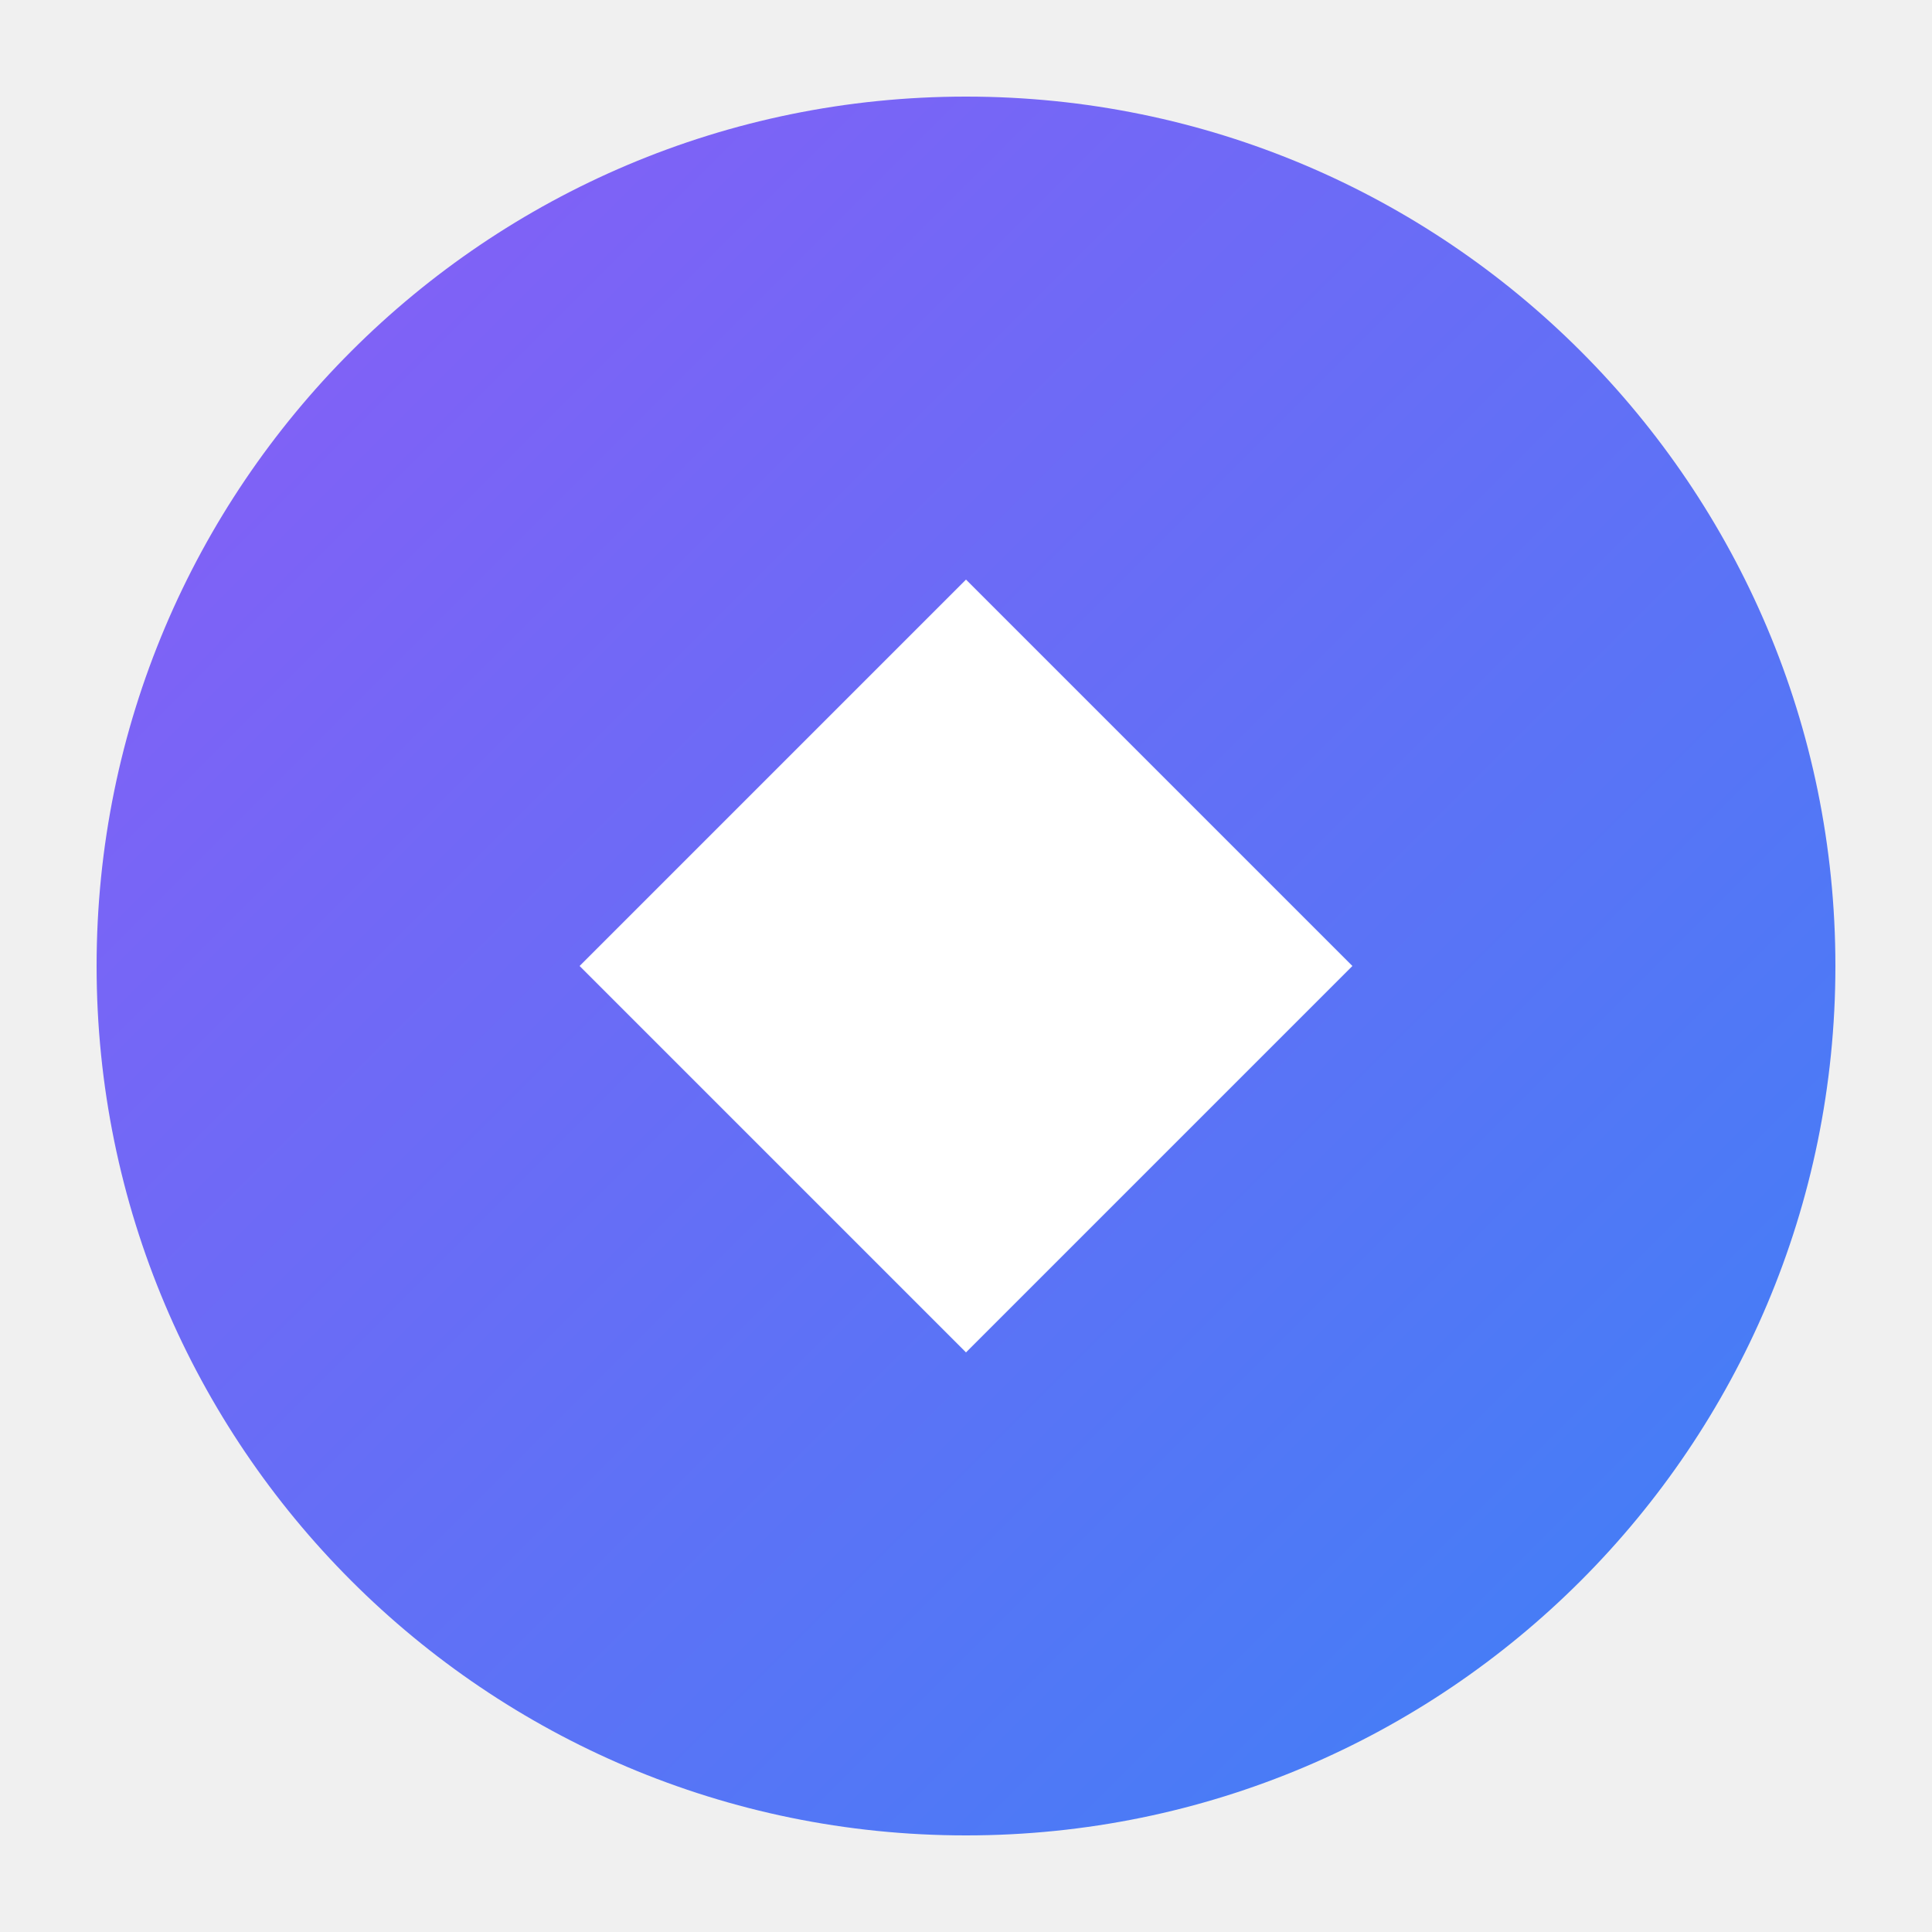
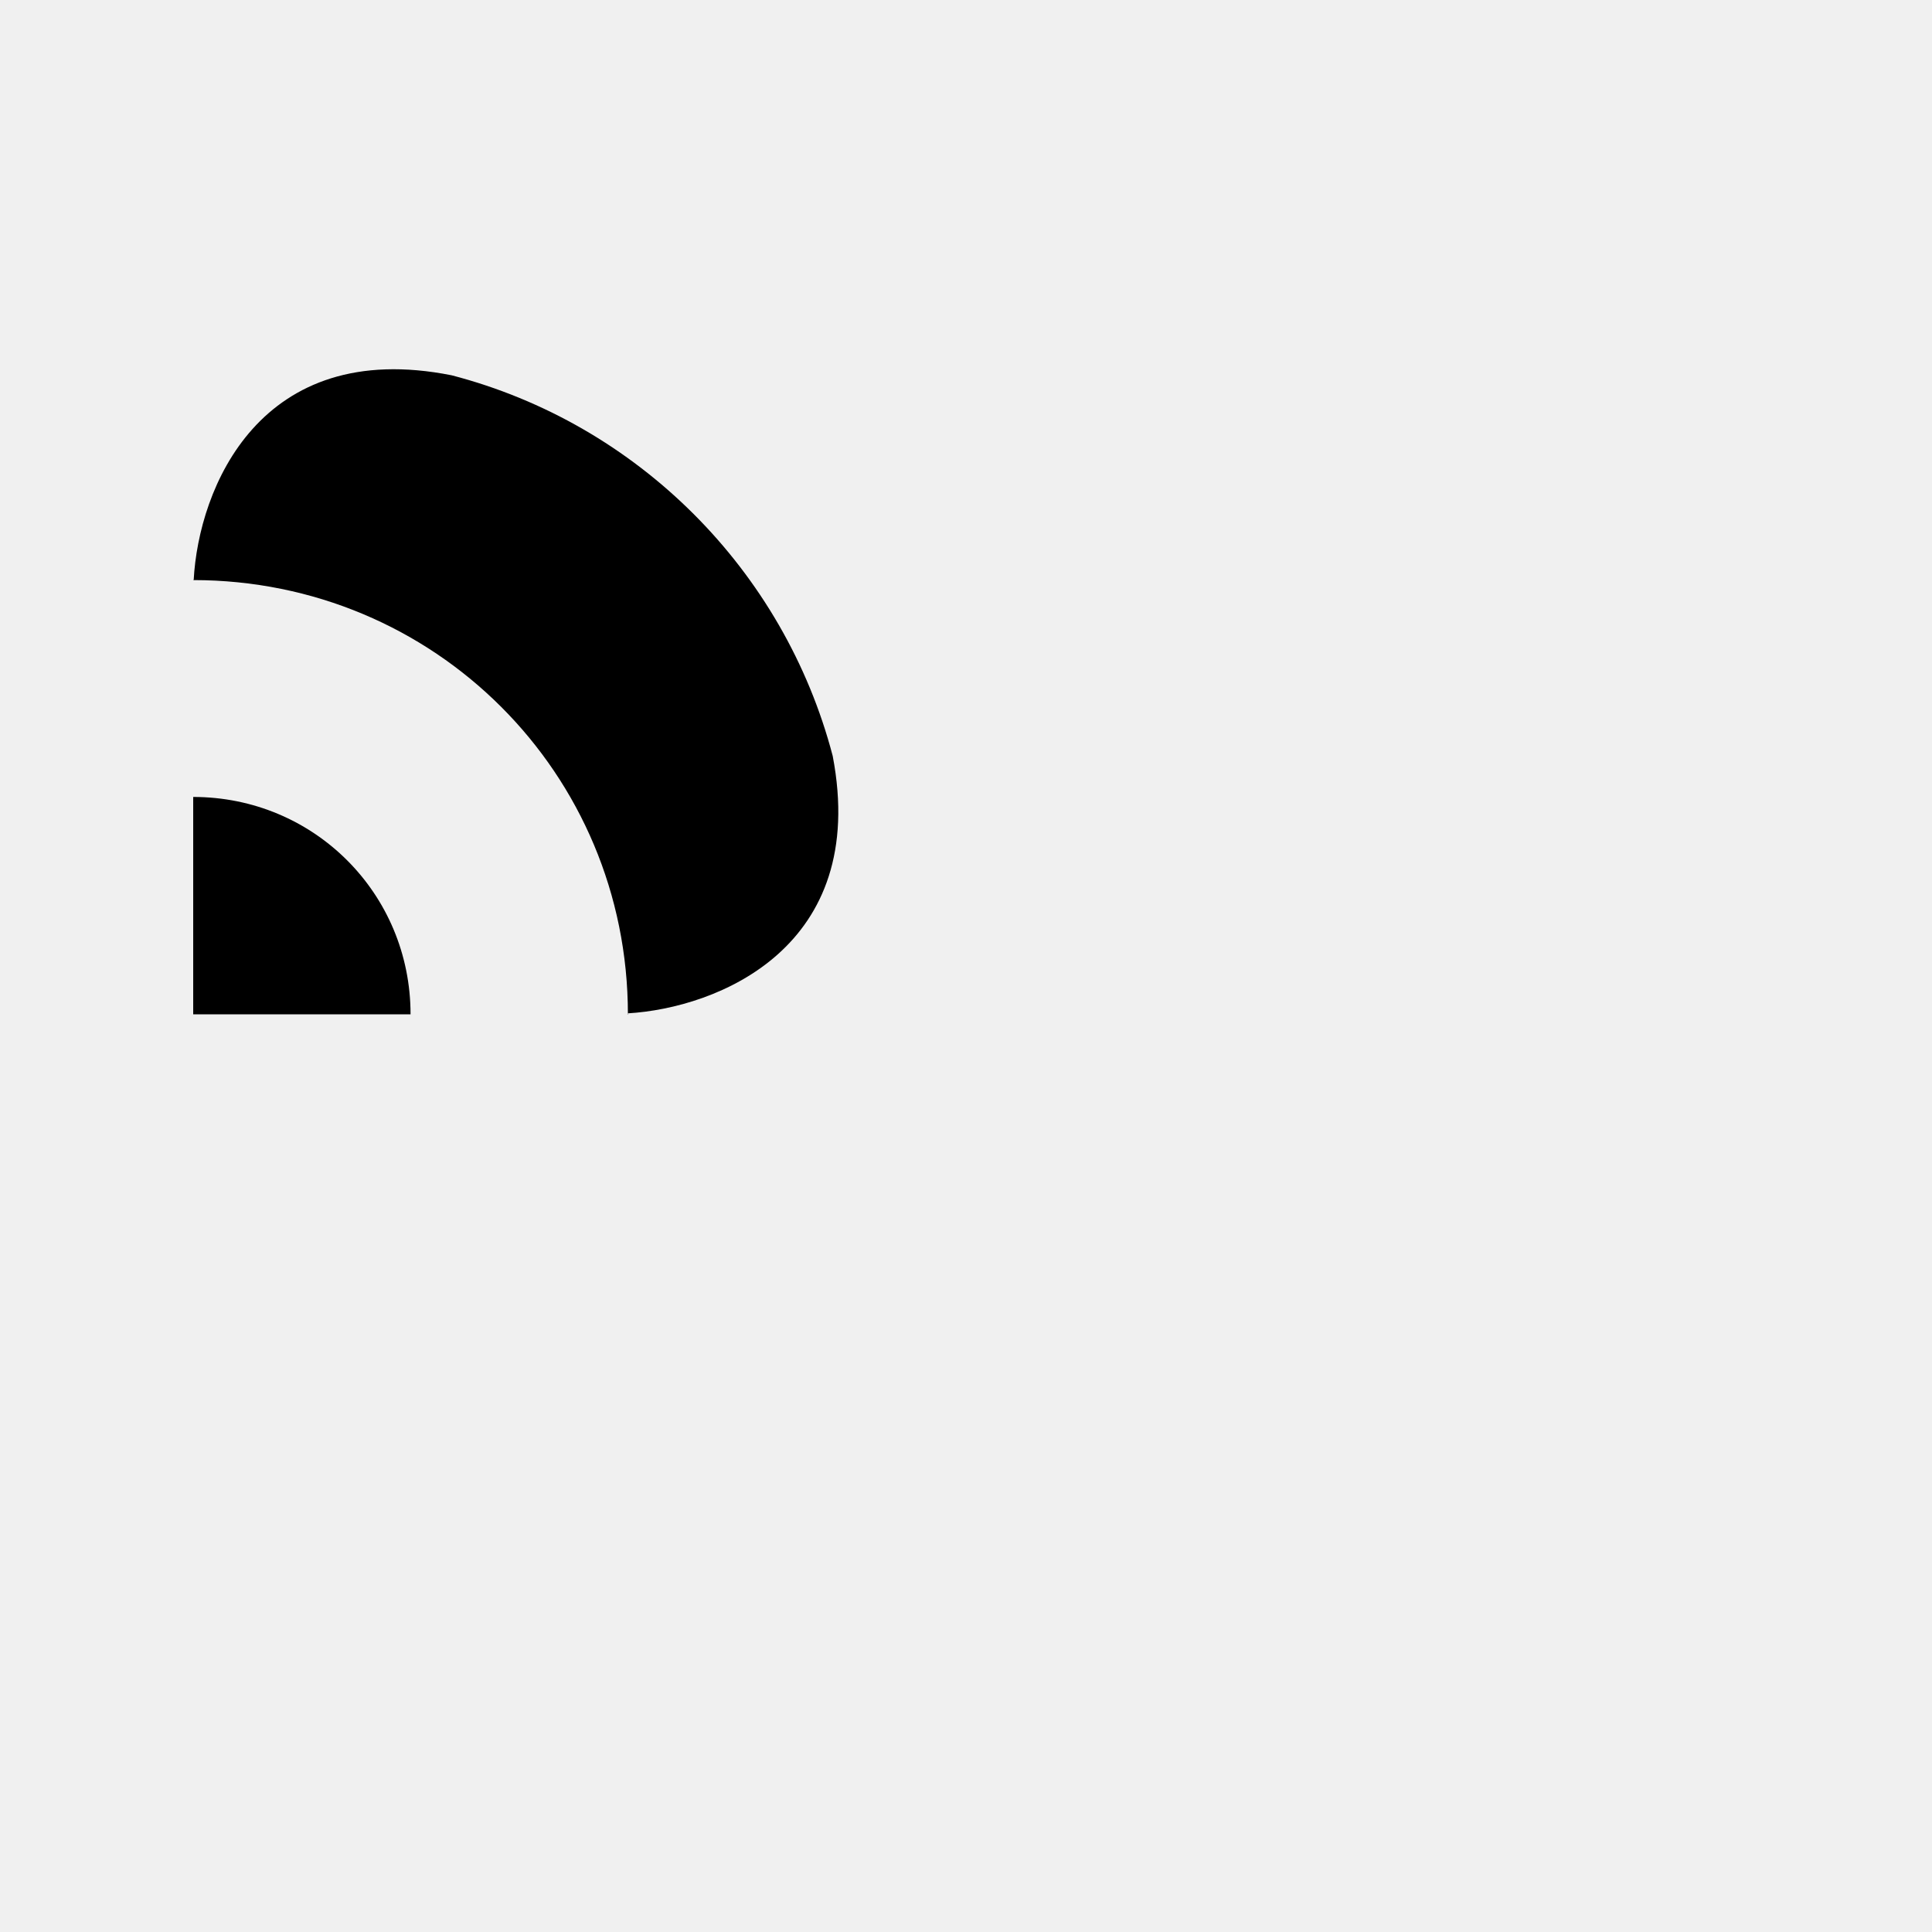
- <svg xmlns="http://www.w3.org/2000/svg" width="40" height="40" viewBox="0 0 40 40" role="img" aria-label="Parasail logo">
-   <defs>
-     <linearGradient id="grad" x1="0%" y1="0%" x2="100%" y2="100%">
-       <stop offset="0%" style="stop-color:#8B5CF6" />
-       <stop offset="100%" style="stop-color:#3B82F6" />
-     </linearGradient>
-   </defs>
-   <circle cx="20" cy="20" r="18" fill="url(#grad)" />
-   <path d="M12 20 L20 12 L28 20 L20 28 Z" fill="white" />
+ <svg xmlns="http://www.w3.org/2000/svg" viewBox="0 0 40 40" fill="currentColor">
+   <path d="M4 16.5C6.5 16.5 8.5 18.5 8.5 21H4V16.5Z" />
+   <path fill-rule="evenodd" clip-rule="evenodd" d="M4 12V12.01C9 12.01 13 16.01 13 21H13.01L13 20.98C14.85 20.87 18 19.62 17.24 15.65C16.23 11.8 13.2 8.77 9.35 7.77C5.38 6.98 4.11 10.11 4.01 12.01L4 12Z" />
</svg>
